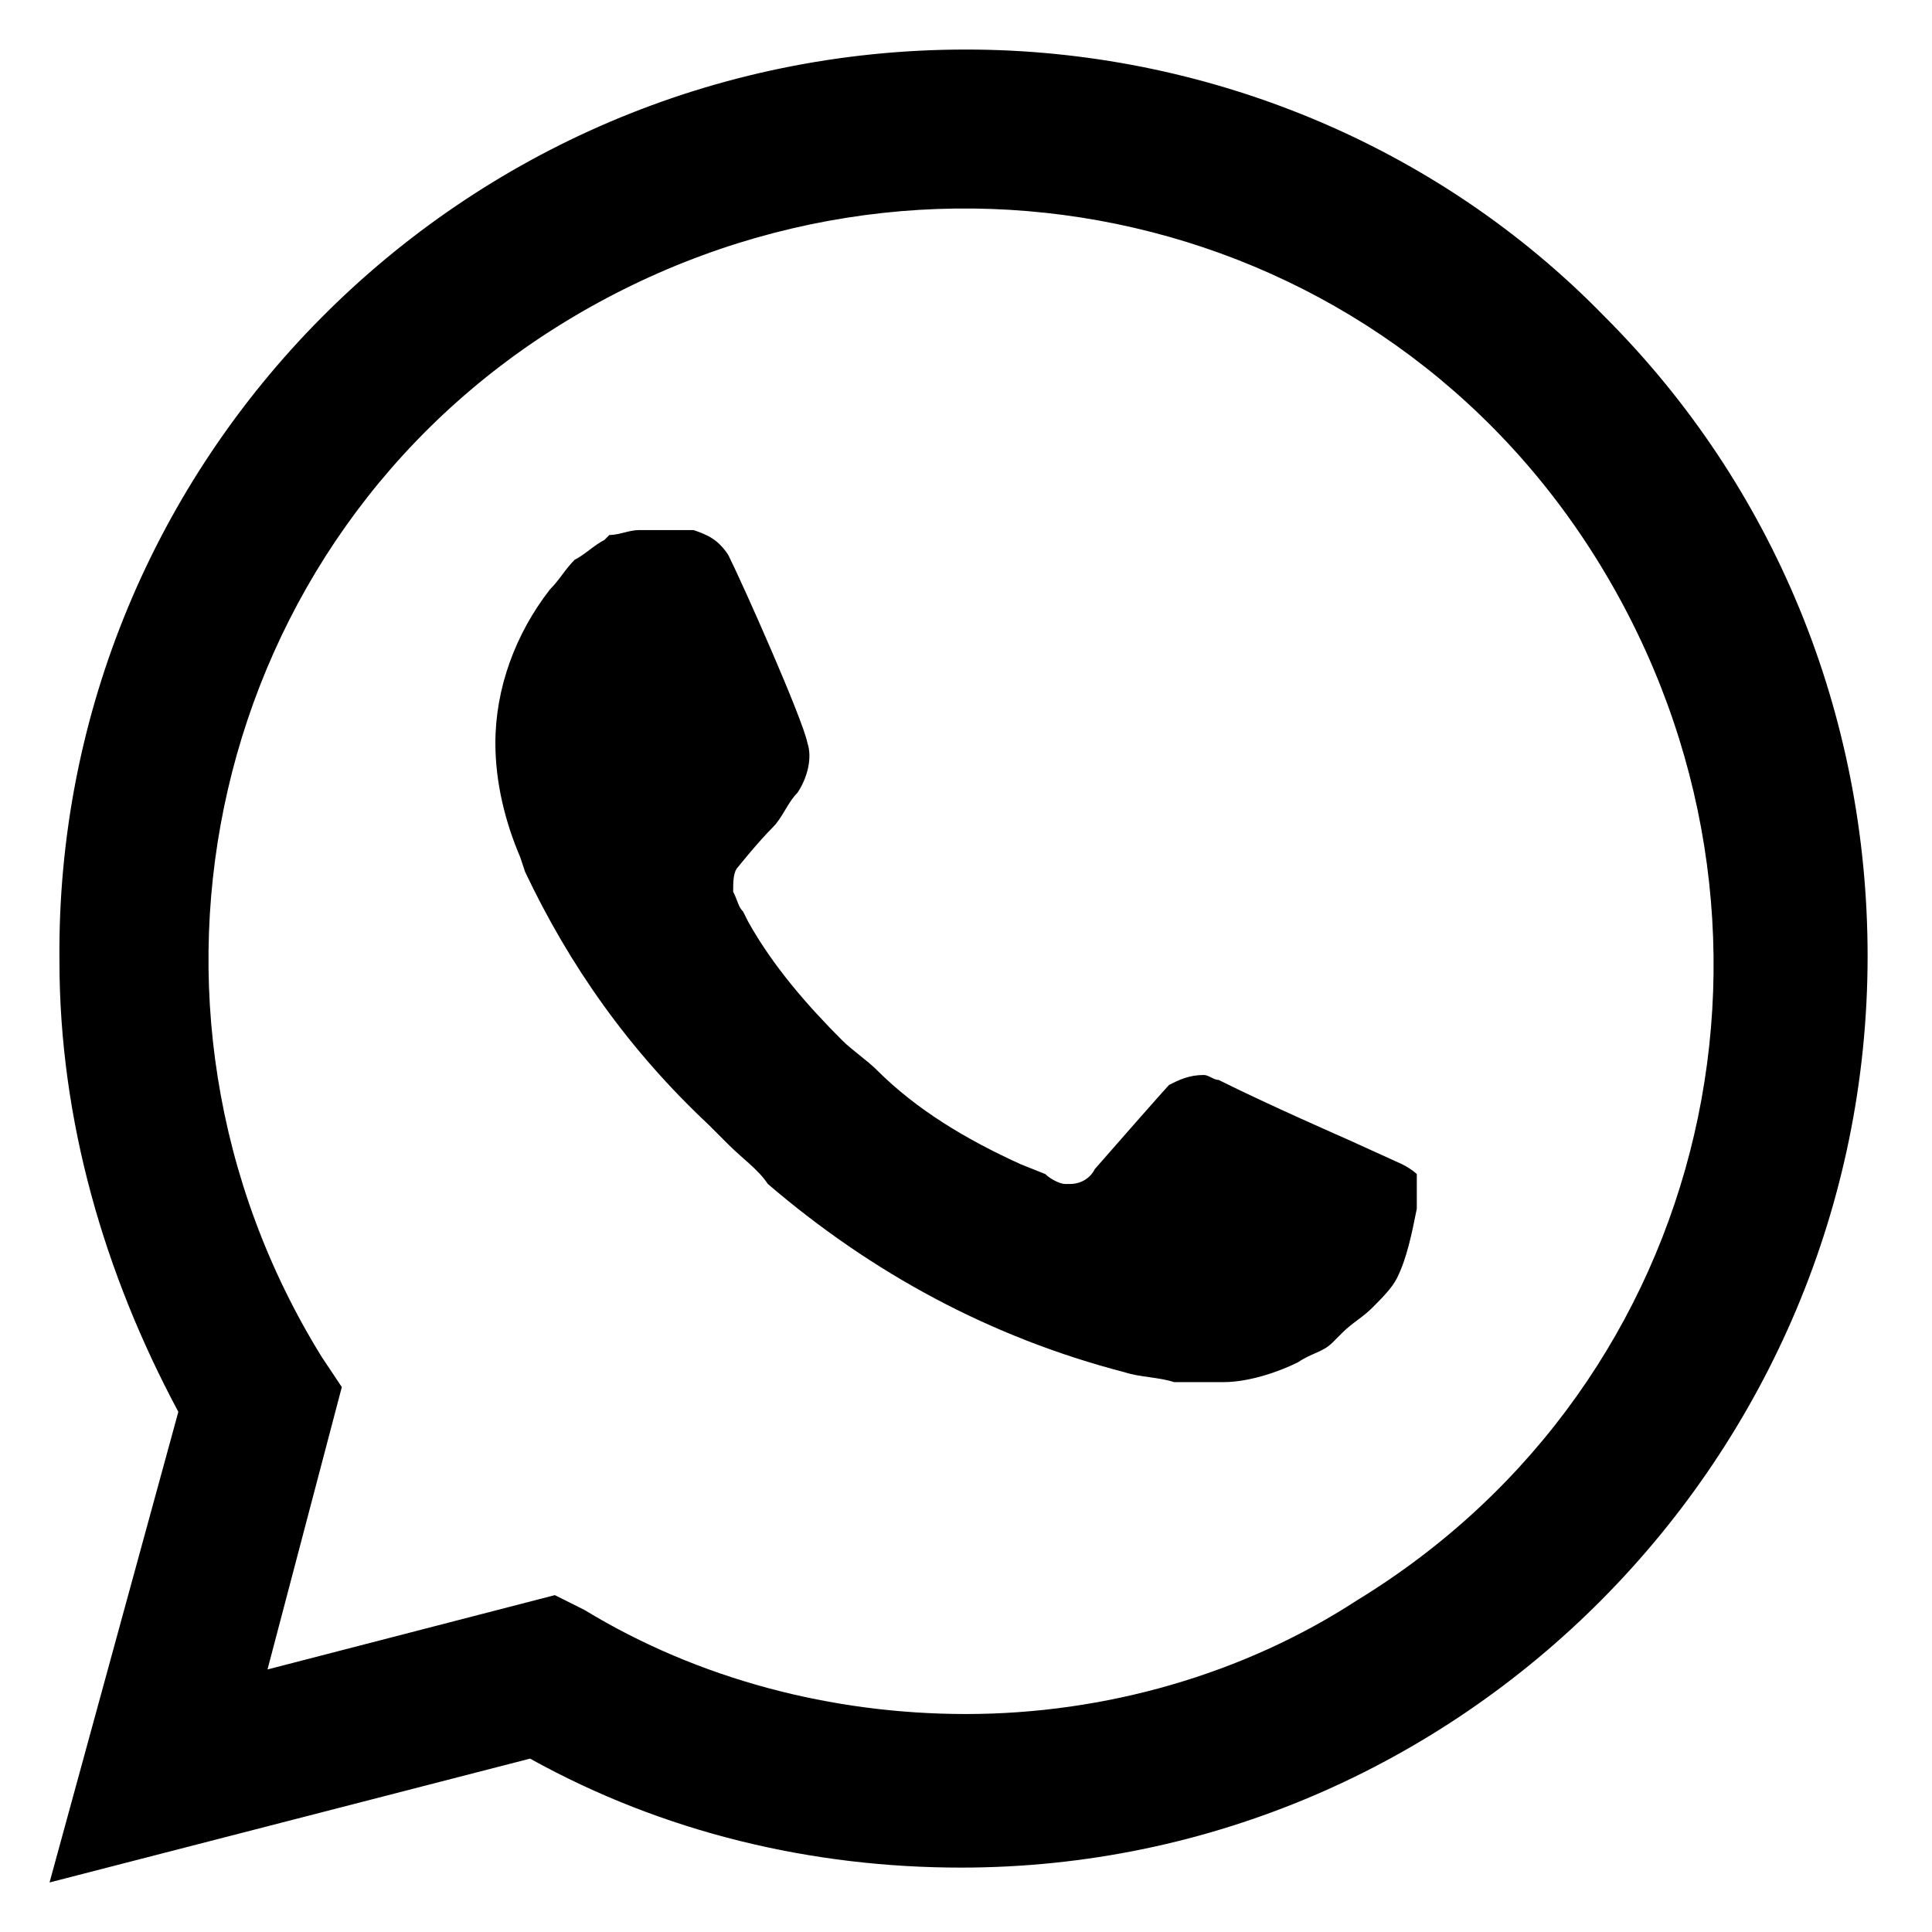
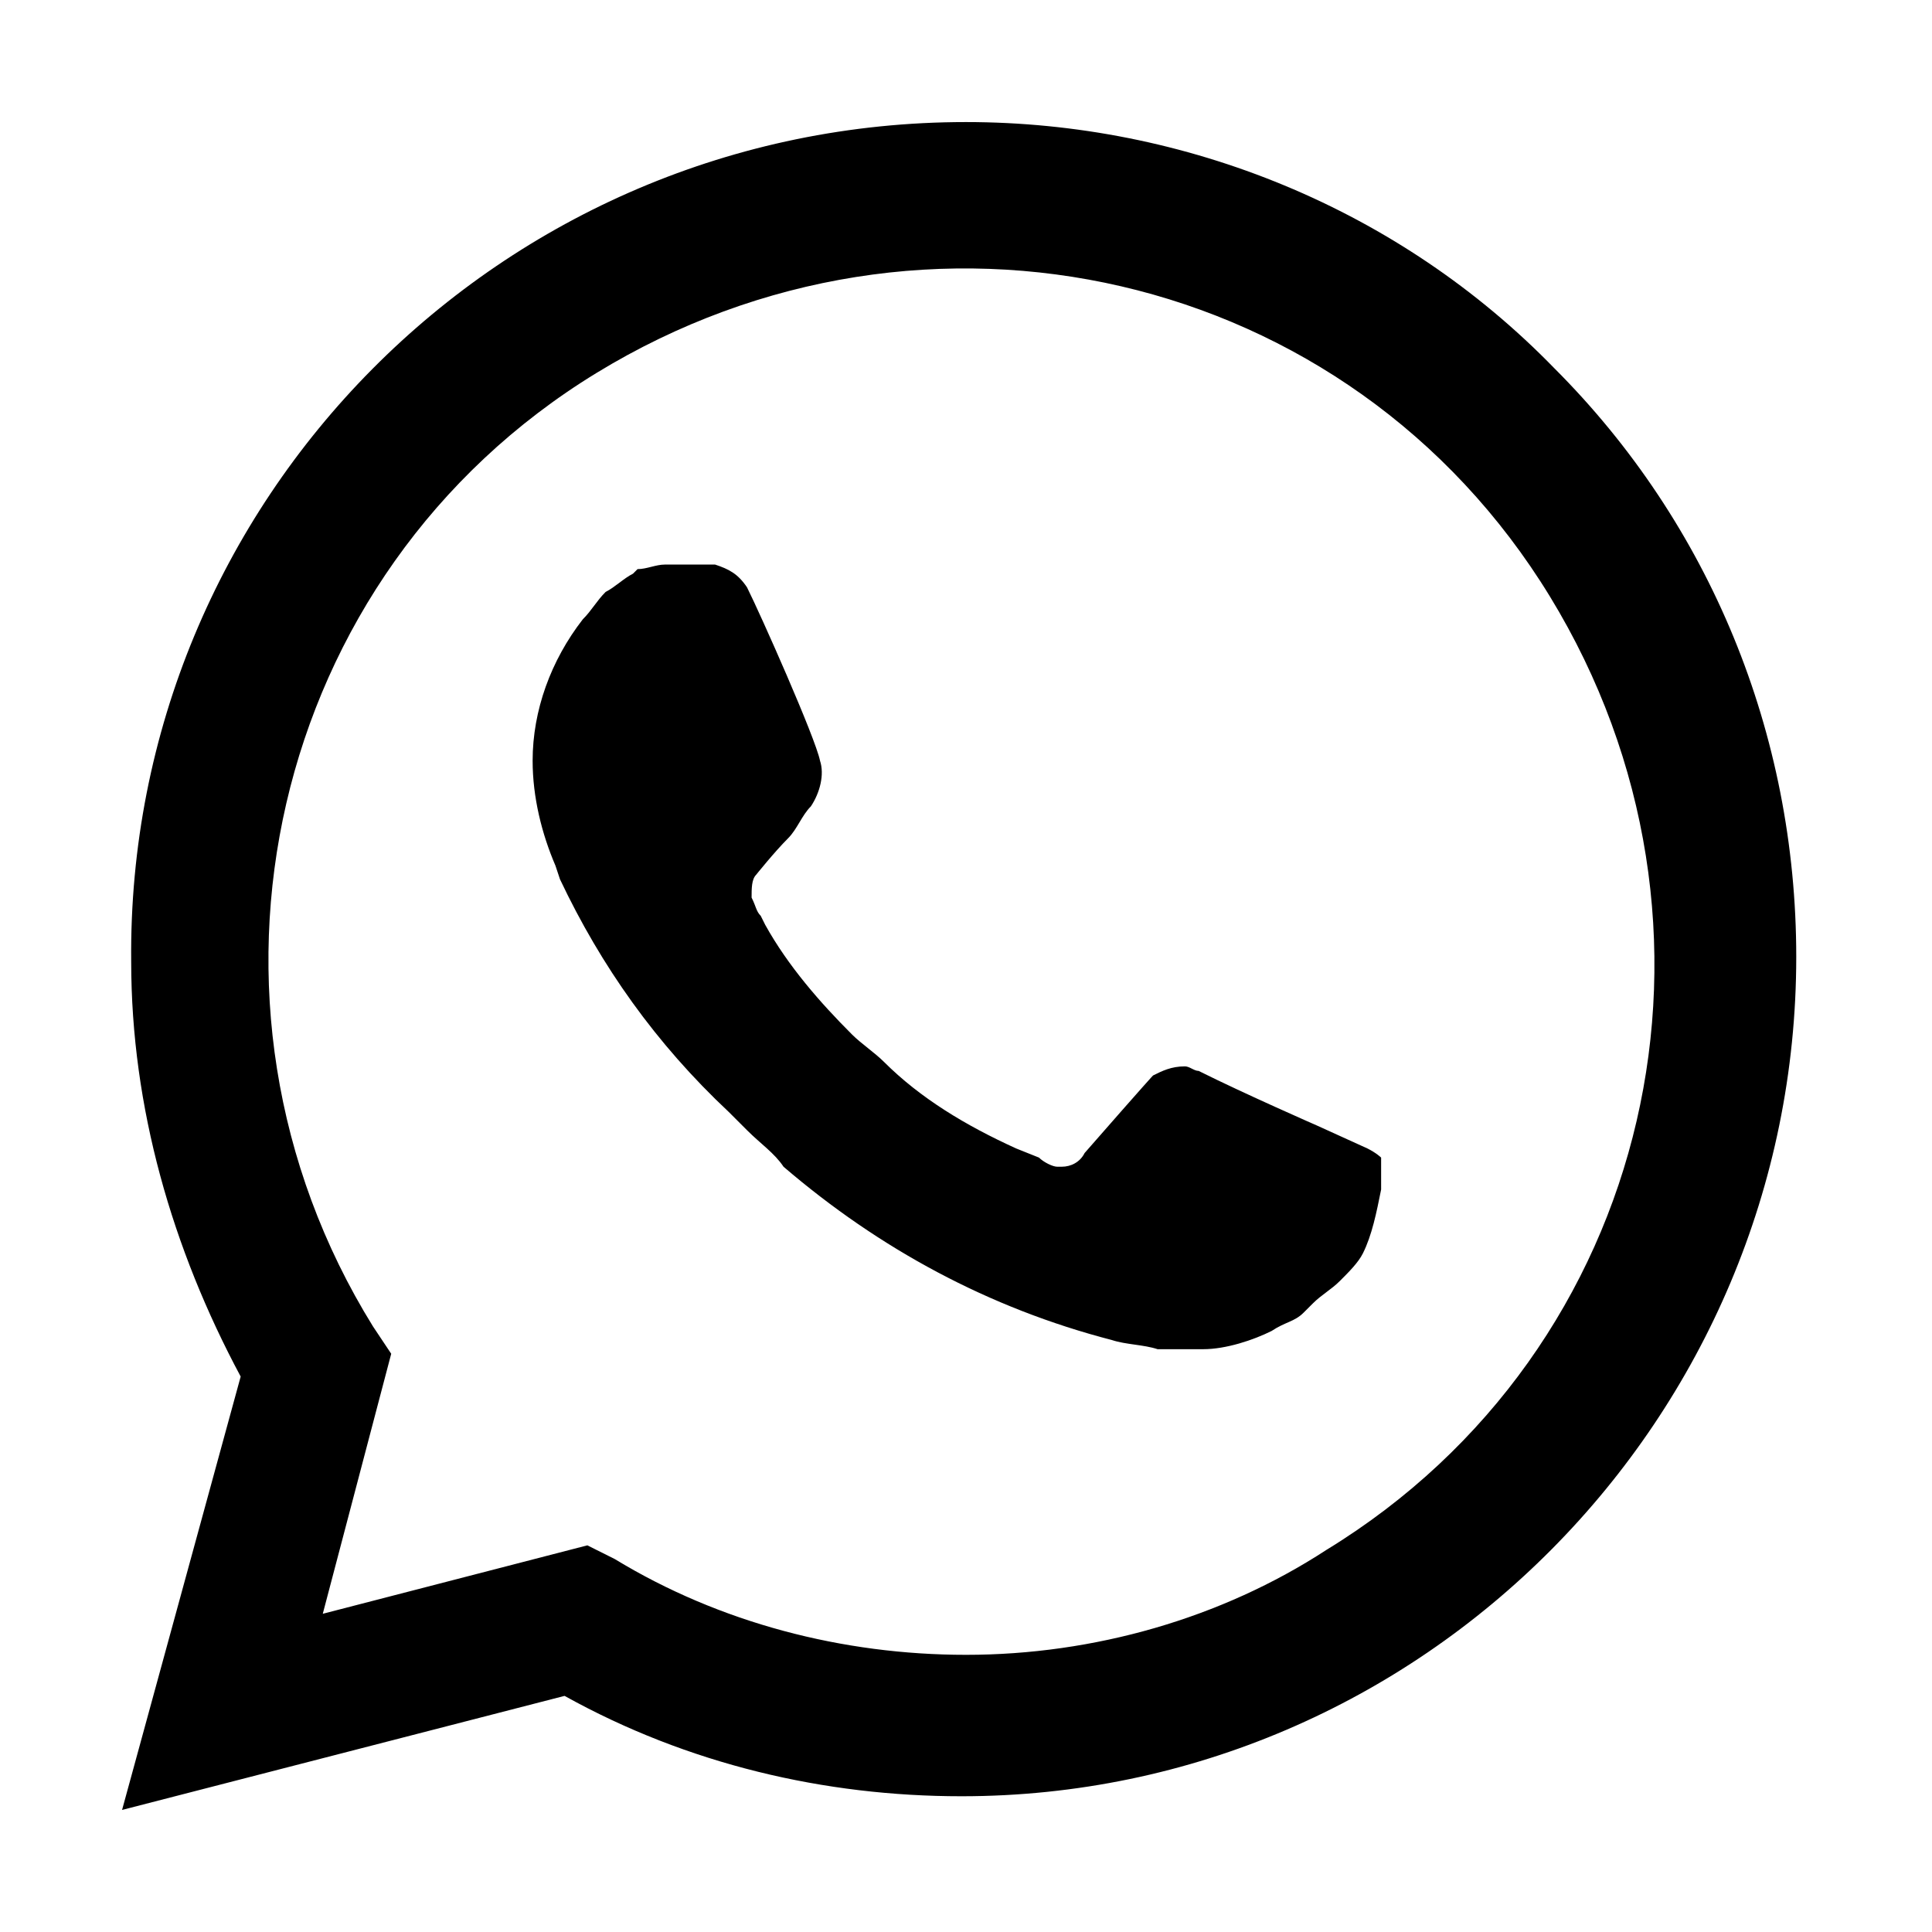
- <svg xmlns="http://www.w3.org/2000/svg" width="16" height="16" viewBox="0 0 512 512">
+ <svg xmlns="http://www.w3.org/2000/svg" width="16" height="16" viewBox="-22 -22 556 556">
  <path d="M 425.355 84.02 C 380.719 38.07 319.016 13.129 256 13.129 C 122.094 13.129 14.441 122.094 15.754 254.688 C 15.754 296.699 27.57 337.395 47.262 374.152 L 13.129 498.871 L 140.473 466.051 C 175.918 485.742 215.301 494.934 254.688 494.934 C 387.281 494.934 494.934 385.969 494.934 253.375 C 494.934 189.047 469.988 128.656 425.355 84.02 Z M 256 454.234 C 220.555 454.234 185.109 445.047 154.914 426.668 L 147.035 422.727 L 70.891 442.422 L 90.586 367.59 L 85.332 359.711 C 27.57 266.504 55.137 143.098 149.66 85.332 C 244.184 27.57 366.277 55.137 424.043 149.66 C 481.805 244.184 454.234 366.277 359.711 424.043 C 329.52 443.734 292.758 454.234 256 454.234 Z M 371.527 308.512 L 357.086 301.949 C 357.086 301.949 336.082 292.758 322.953 286.195 C 321.641 286.195 320.328 284.883 319.016 284.883 C 315.078 284.883 312.453 286.195 309.824 287.508 C 309.824 287.508 308.512 288.82 290.133 309.824 C 288.82 312.453 286.195 313.766 283.57 313.766 L 282.258 313.766 C 280.945 313.766 278.316 312.453 277.004 311.137 L 270.441 308.512 C 256 301.949 242.871 294.07 232.371 283.57 C 229.742 280.945 225.805 278.316 223.18 275.691 C 213.988 266.504 204.801 256 198.234 244.184 L 196.922 241.559 C 195.609 240.246 195.609 238.934 194.297 236.309 C 194.297 233.684 194.297 231.055 195.609 229.742 C 195.609 229.742 200.863 223.18 204.801 219.242 C 207.426 216.617 208.738 212.676 211.363 210.051 C 213.988 206.113 215.301 200.863 213.988 196.922 C 212.676 190.359 196.922 154.914 192.984 147.035 C 190.359 143.098 187.734 141.785 183.793 140.473 L 169.355 140.473 C 166.727 140.473 164.102 141.785 161.477 141.785 L 160.164 143.098 C 157.539 144.41 154.914 147.035 152.289 148.348 C 149.66 150.973 148.348 153.602 145.723 156.227 C 136.535 168.043 131.281 182.48 131.281 196.922 C 131.281 207.426 133.906 217.93 137.848 227.117 L 139.16 231.055 C 150.973 256 166.727 278.316 187.734 298.012 L 192.984 303.262 C 196.922 307.199 200.863 309.824 203.488 313.766 C 231.055 337.395 262.562 354.461 298.012 363.652 C 301.949 364.965 307.199 364.965 311.137 366.277 L 324.266 366.277 C 330.832 366.277 338.707 363.652 343.957 361.027 C 347.898 358.398 350.523 358.398 353.148 355.773 L 355.773 353.148 C 358.398 350.523 361.027 349.211 363.652 346.586 C 366.277 343.957 368.902 341.332 370.215 338.707 C 372.84 333.457 374.152 326.891 375.465 320.328 L 375.465 311.137 C 375.465 311.137 374.152 309.824 371.527 308.512 Z M 371.527 308.512 " />
</svg>
